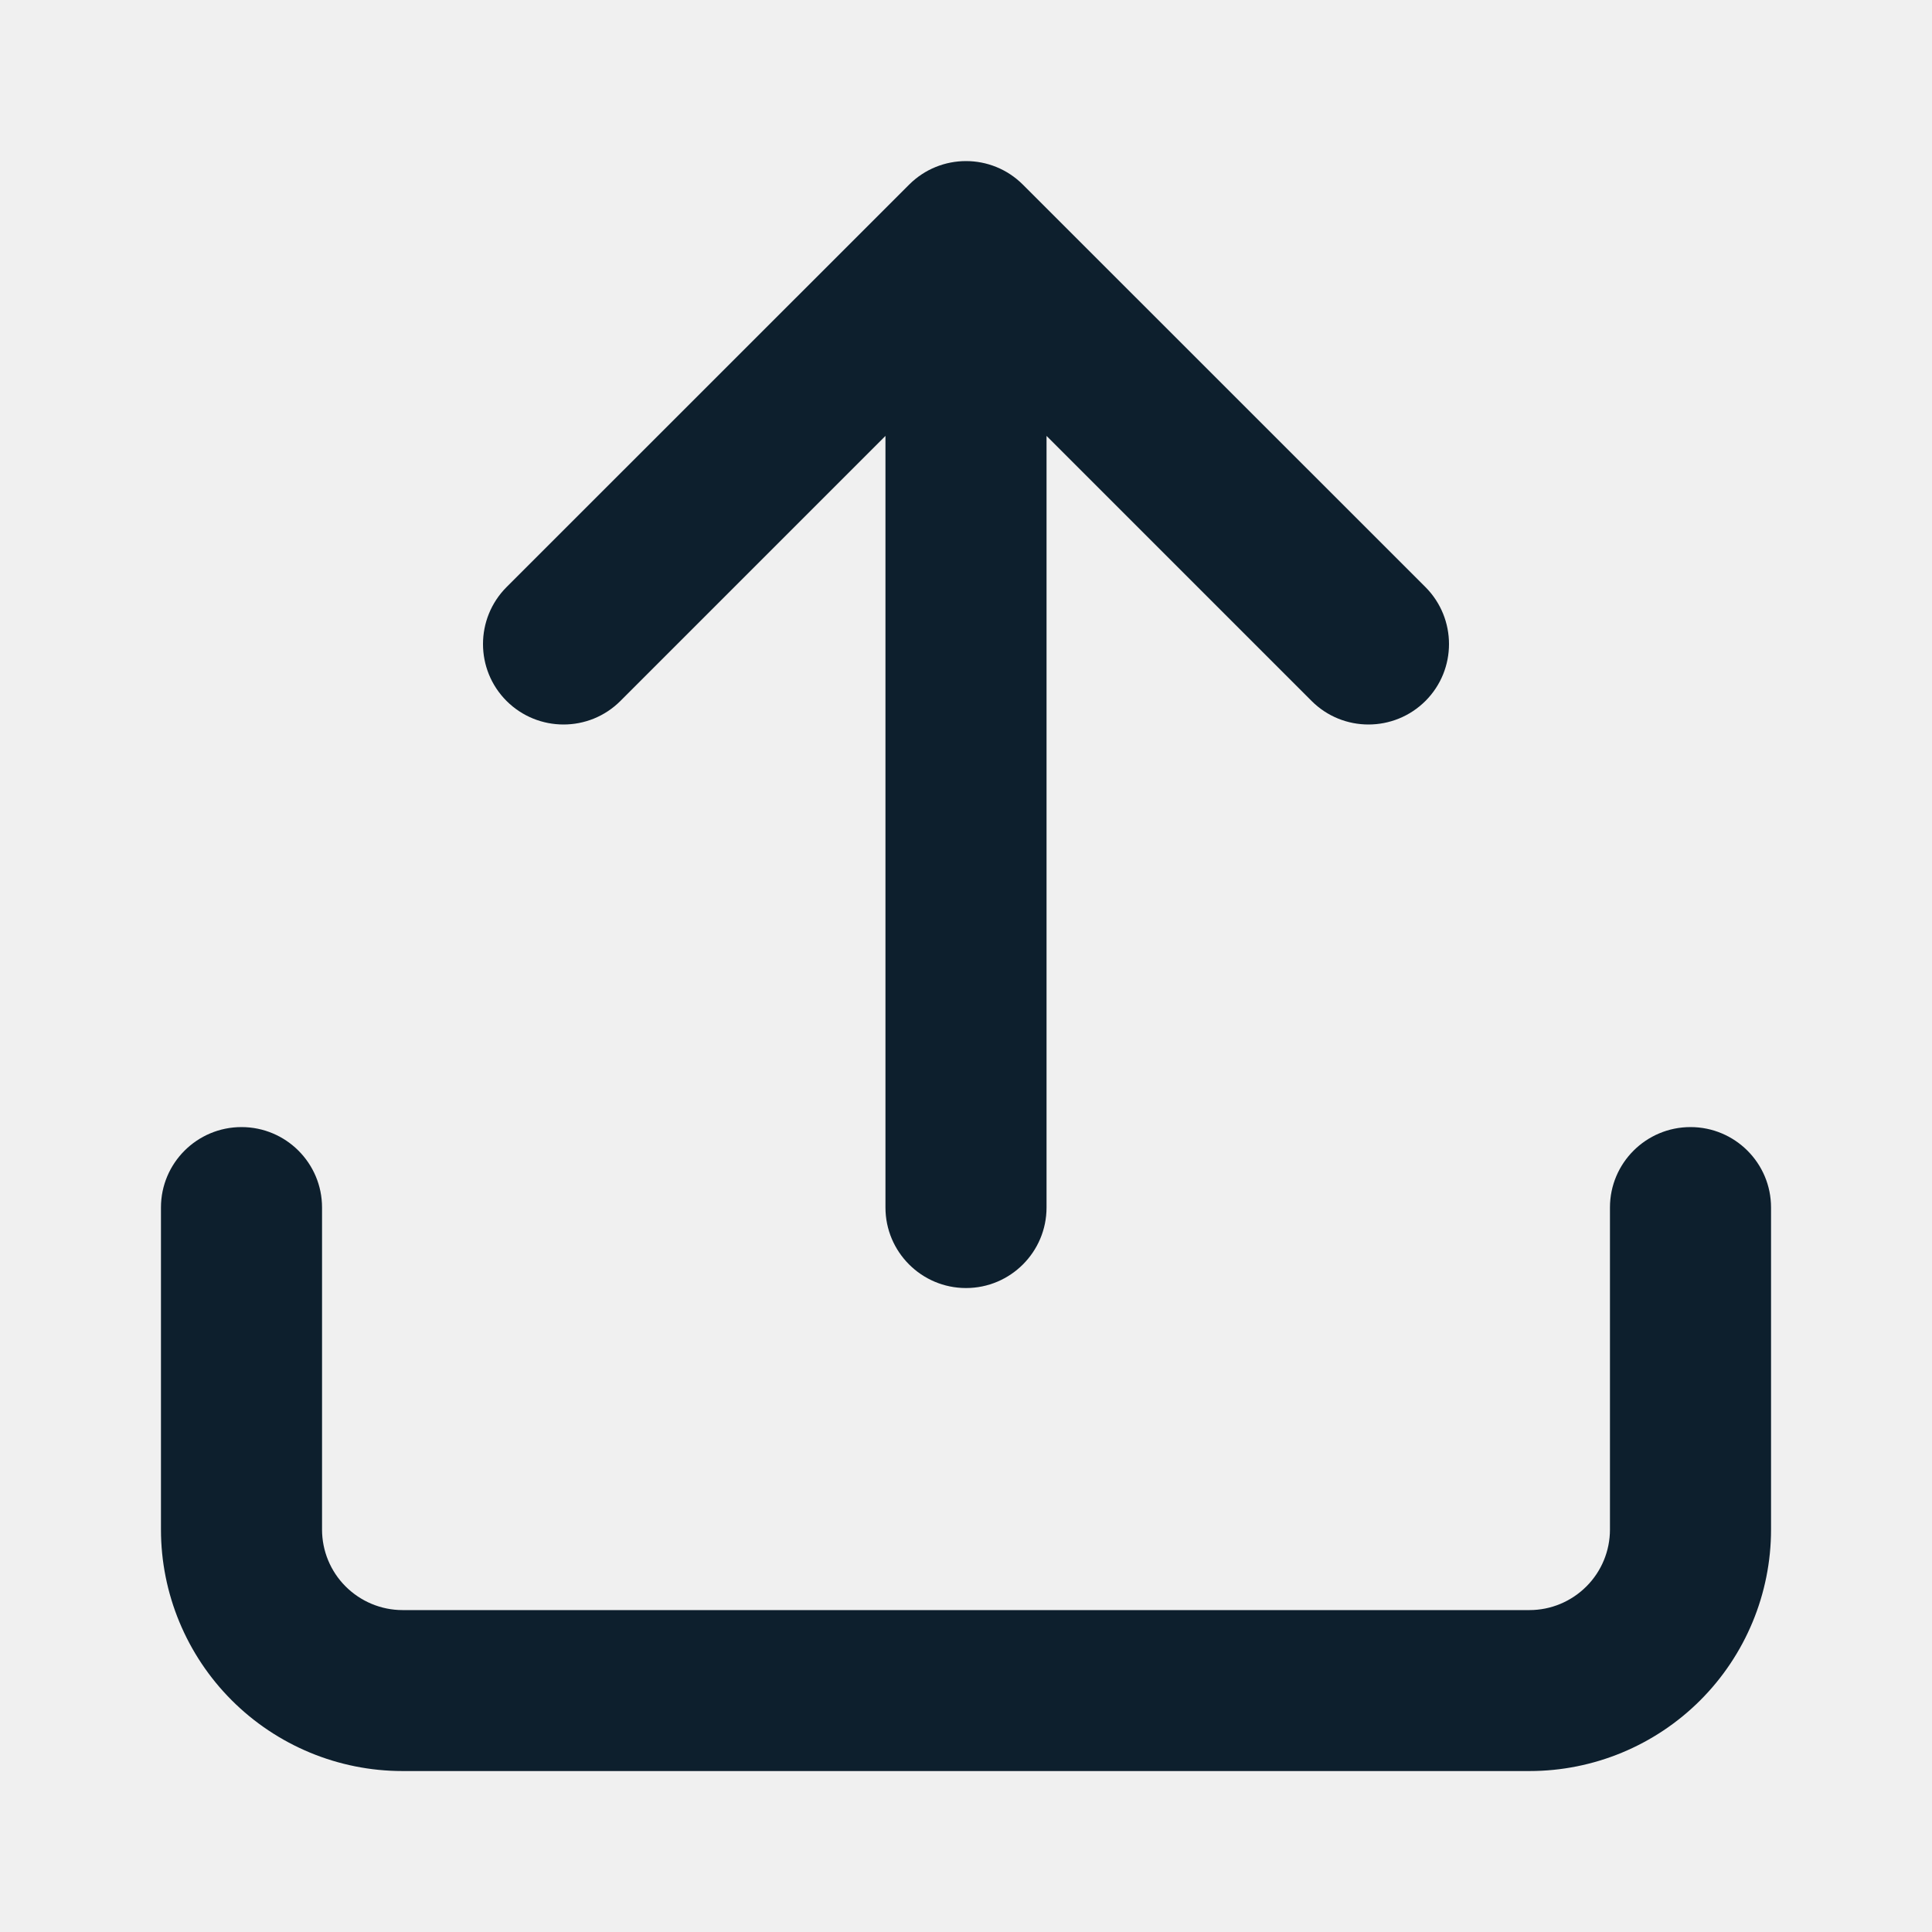
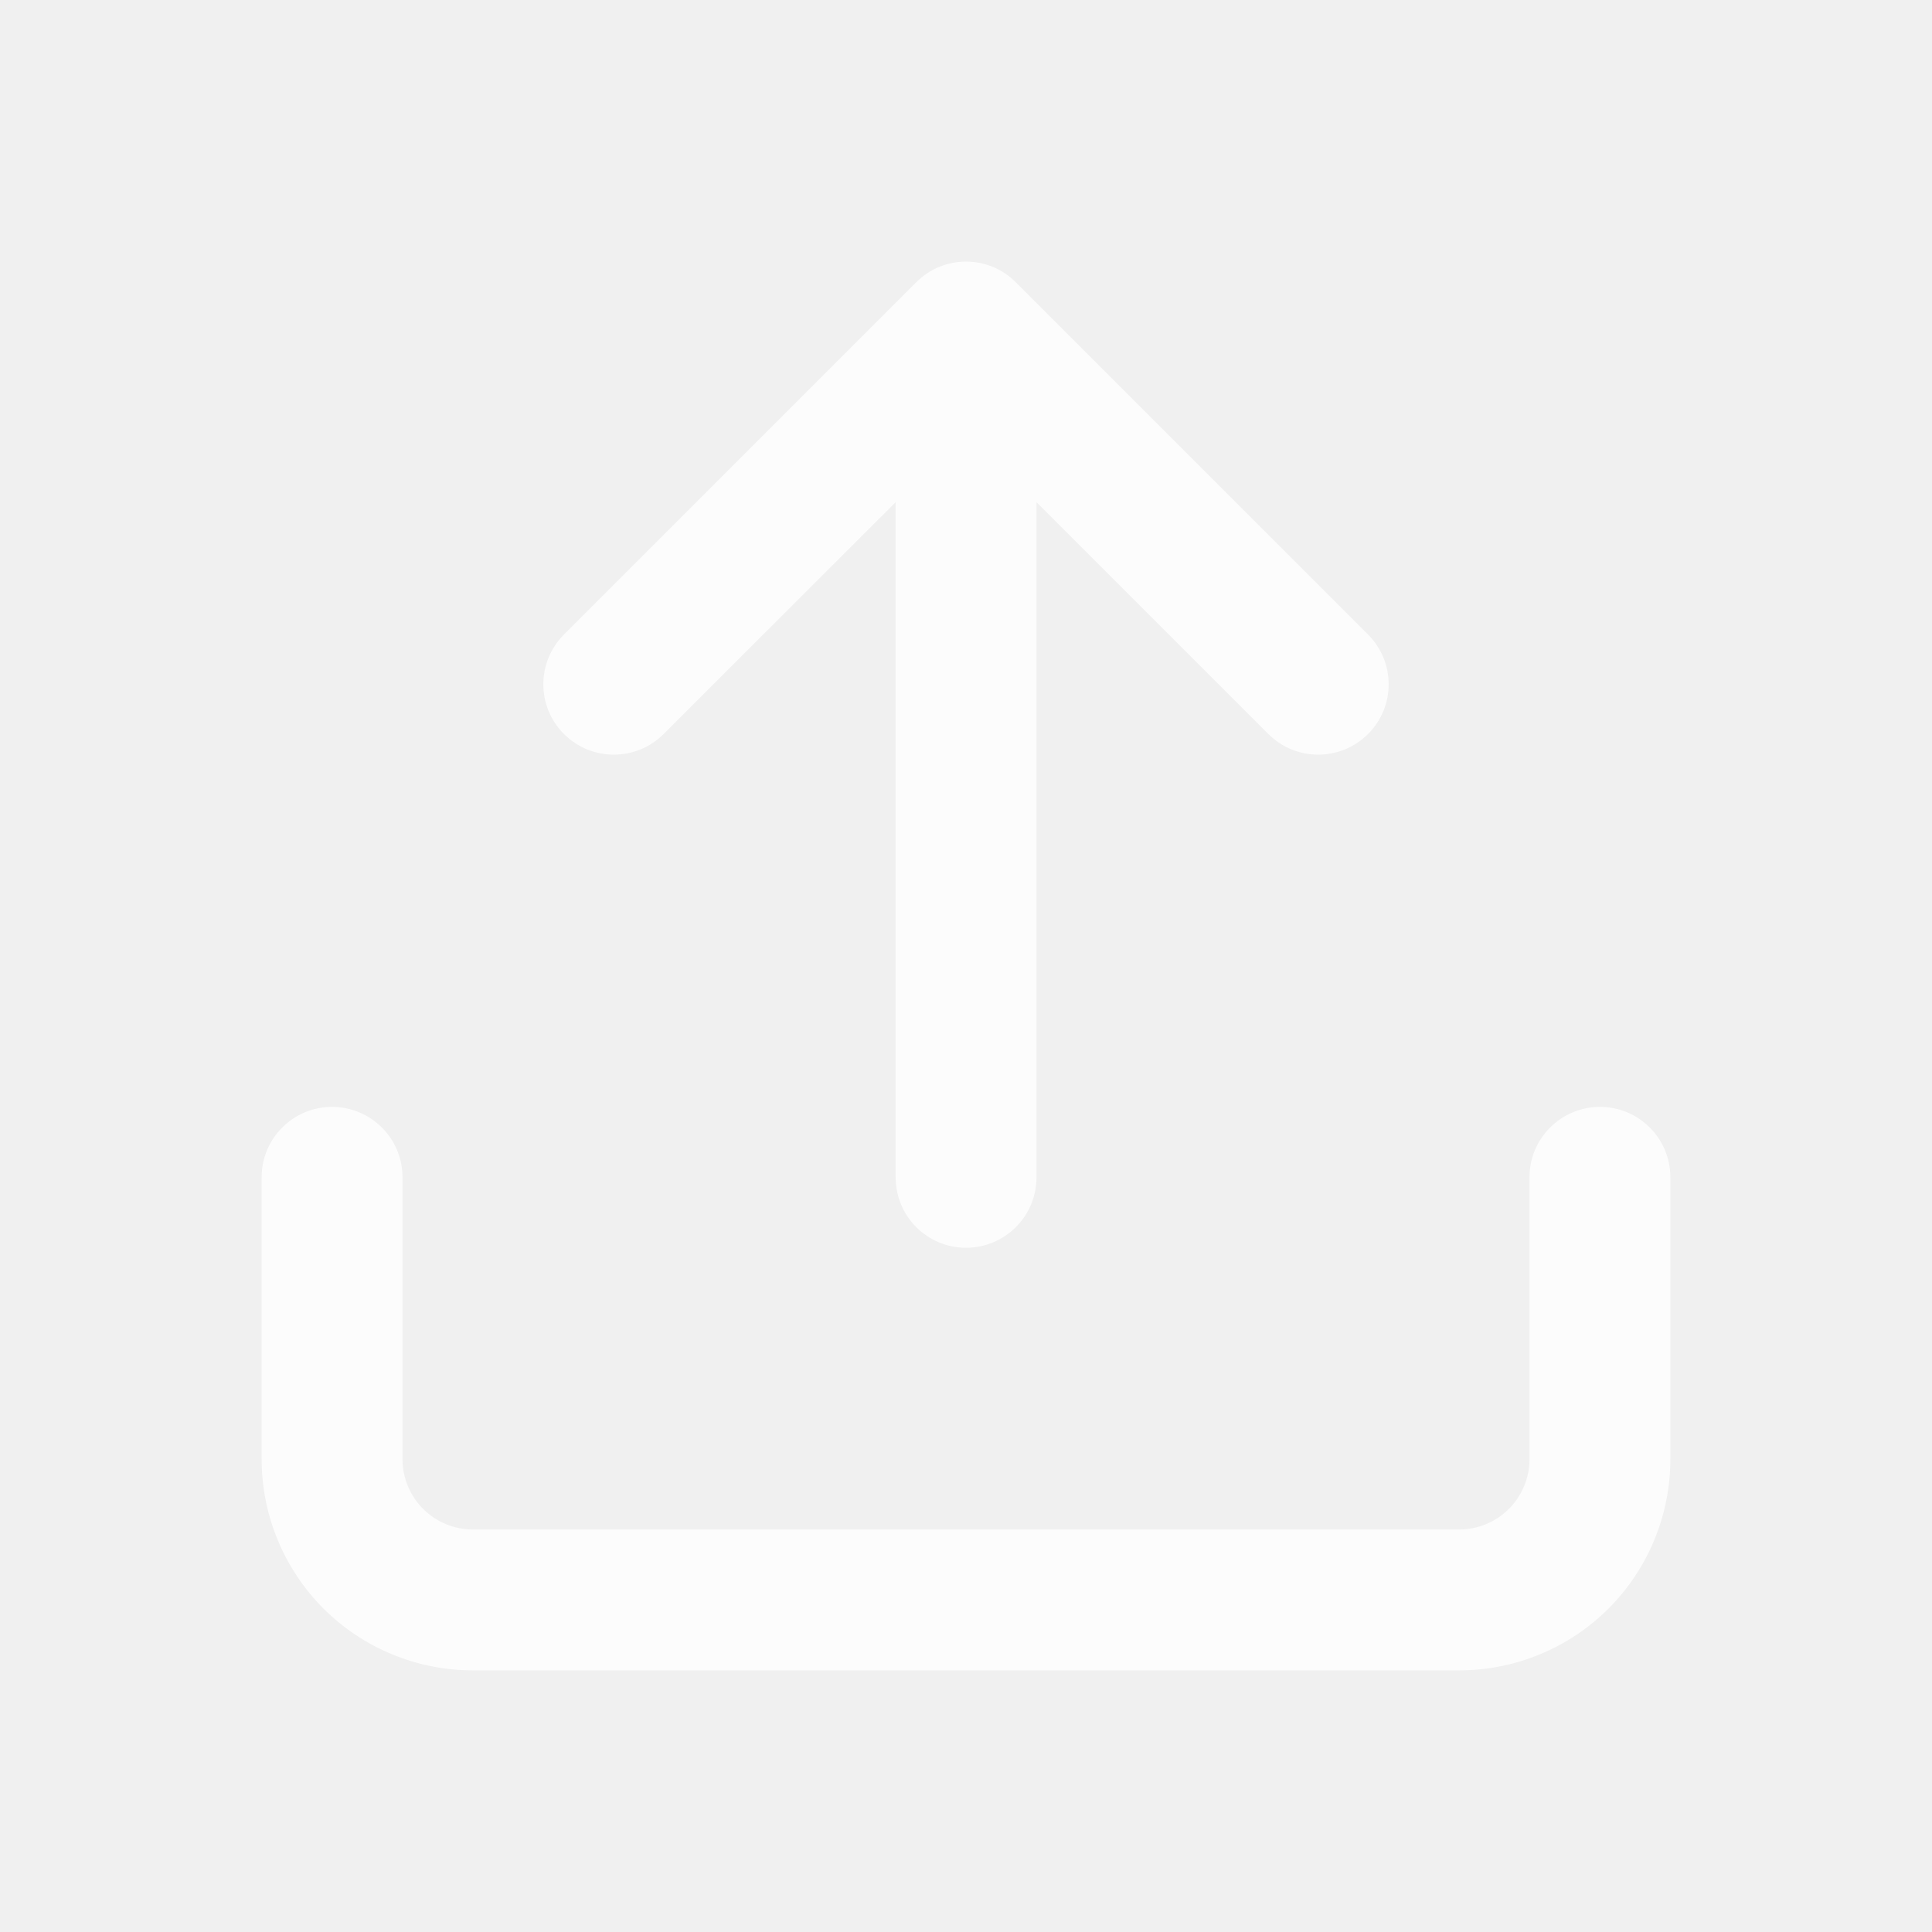
- <svg xmlns="http://www.w3.org/2000/svg" width="16" height="16" viewBox="0 0 16 16" fill="none">
-   <path fill-rule="evenodd" clip-rule="evenodd" d="M13.333 12.667C13.333 12.844 13.263 13.013 13.138 13.138C13.013 13.263 12.844 13.334 12.667 13.334L3.333 13.334C3.157 13.334 2.987 13.263 2.862 13.138C2.737 13.013 2.667 12.844 2.667 12.667L2.667 10C2.667 9.632 2.368 9.334 2 9.334C1.632 9.334 1.333 9.632 1.333 10L1.333 12.667C1.333 13.197 1.544 13.706 1.919 14.081C2.294 14.456 2.803 14.667 3.333 14.667L12.667 14.667C13.197 14.667 13.706 14.456 14.081 14.081C14.456 13.706 14.667 13.197 14.667 12.667L14.667 10C14.667 9.632 14.368 9.334 14 9.334C13.632 9.334 13.333 9.632 13.333 10L13.333 12.667Z" fill="#0D1F2D" />
-   <path fill-rule="evenodd" clip-rule="evenodd" d="M11.805 5.805C12.065 5.545 12.065 5.123 11.805 4.862L8.471 1.529C8.211 1.269 7.789 1.269 7.529 1.529L4.195 4.862C3.935 5.123 3.935 5.545 4.195 5.805C4.456 6.065 4.878 6.065 5.138 5.805L7.333 3.61L7.333 10C7.333 10.368 7.632 10.667 8 10.667C8.368 10.667 8.667 10.368 8.667 10L8.667 3.61L10.862 5.805C11.122 6.065 11.544 6.065 11.805 5.805Z" fill="#0D1F2D" />
+ <svg xmlns="http://www.w3.org/2000/svg" width="12" height="12" viewBox="0 0 12 12" fill="none">
+   <path fill-rule="evenodd" clip-rule="evenodd" d="M9.372 9.372C9.454 9.29 9.5 9.179 9.5 9.062L9.5 7.312C9.5 7.071 9.696 6.875 9.938 6.875C10.179 6.875 10.375 7.071 10.375 7.312L10.375 9.062C10.375 9.411 10.237 9.744 9.991 9.991C9.744 10.237 9.411 10.375 9.062 10.375L2.938 10.375C2.589 10.375 2.256 10.237 2.009 9.991C1.763 9.744 1.625 9.411 1.625 9.062L1.625 7.312C1.625 7.071 1.821 6.875 2.062 6.875C2.304 6.875 2.5 7.071 2.5 7.312L2.5 9.062C2.5 9.179 2.546 9.29 2.628 9.372C2.71 9.454 2.821 9.5 2.938 9.5L9.062 9.5C9.179 9.5 9.29 9.454 9.372 9.372ZM8.497 3.941C8.668 4.112 8.668 4.389 8.497 4.559C8.326 4.73 8.049 4.73 7.878 4.559L6.438 3.119L6.438 7.312C6.438 7.554 6.242 7.75 6 7.75C5.758 7.75 5.563 7.554 5.563 7.312L5.563 3.119L4.122 4.559C3.951 4.73 3.674 4.73 3.503 4.559C3.332 4.389 3.332 4.112 3.503 3.941L5.691 1.753C5.862 1.582 6.139 1.582 6.309 1.753L8.497 3.941Z" fill="white" fill-opacity="0.8" />
</svg>
